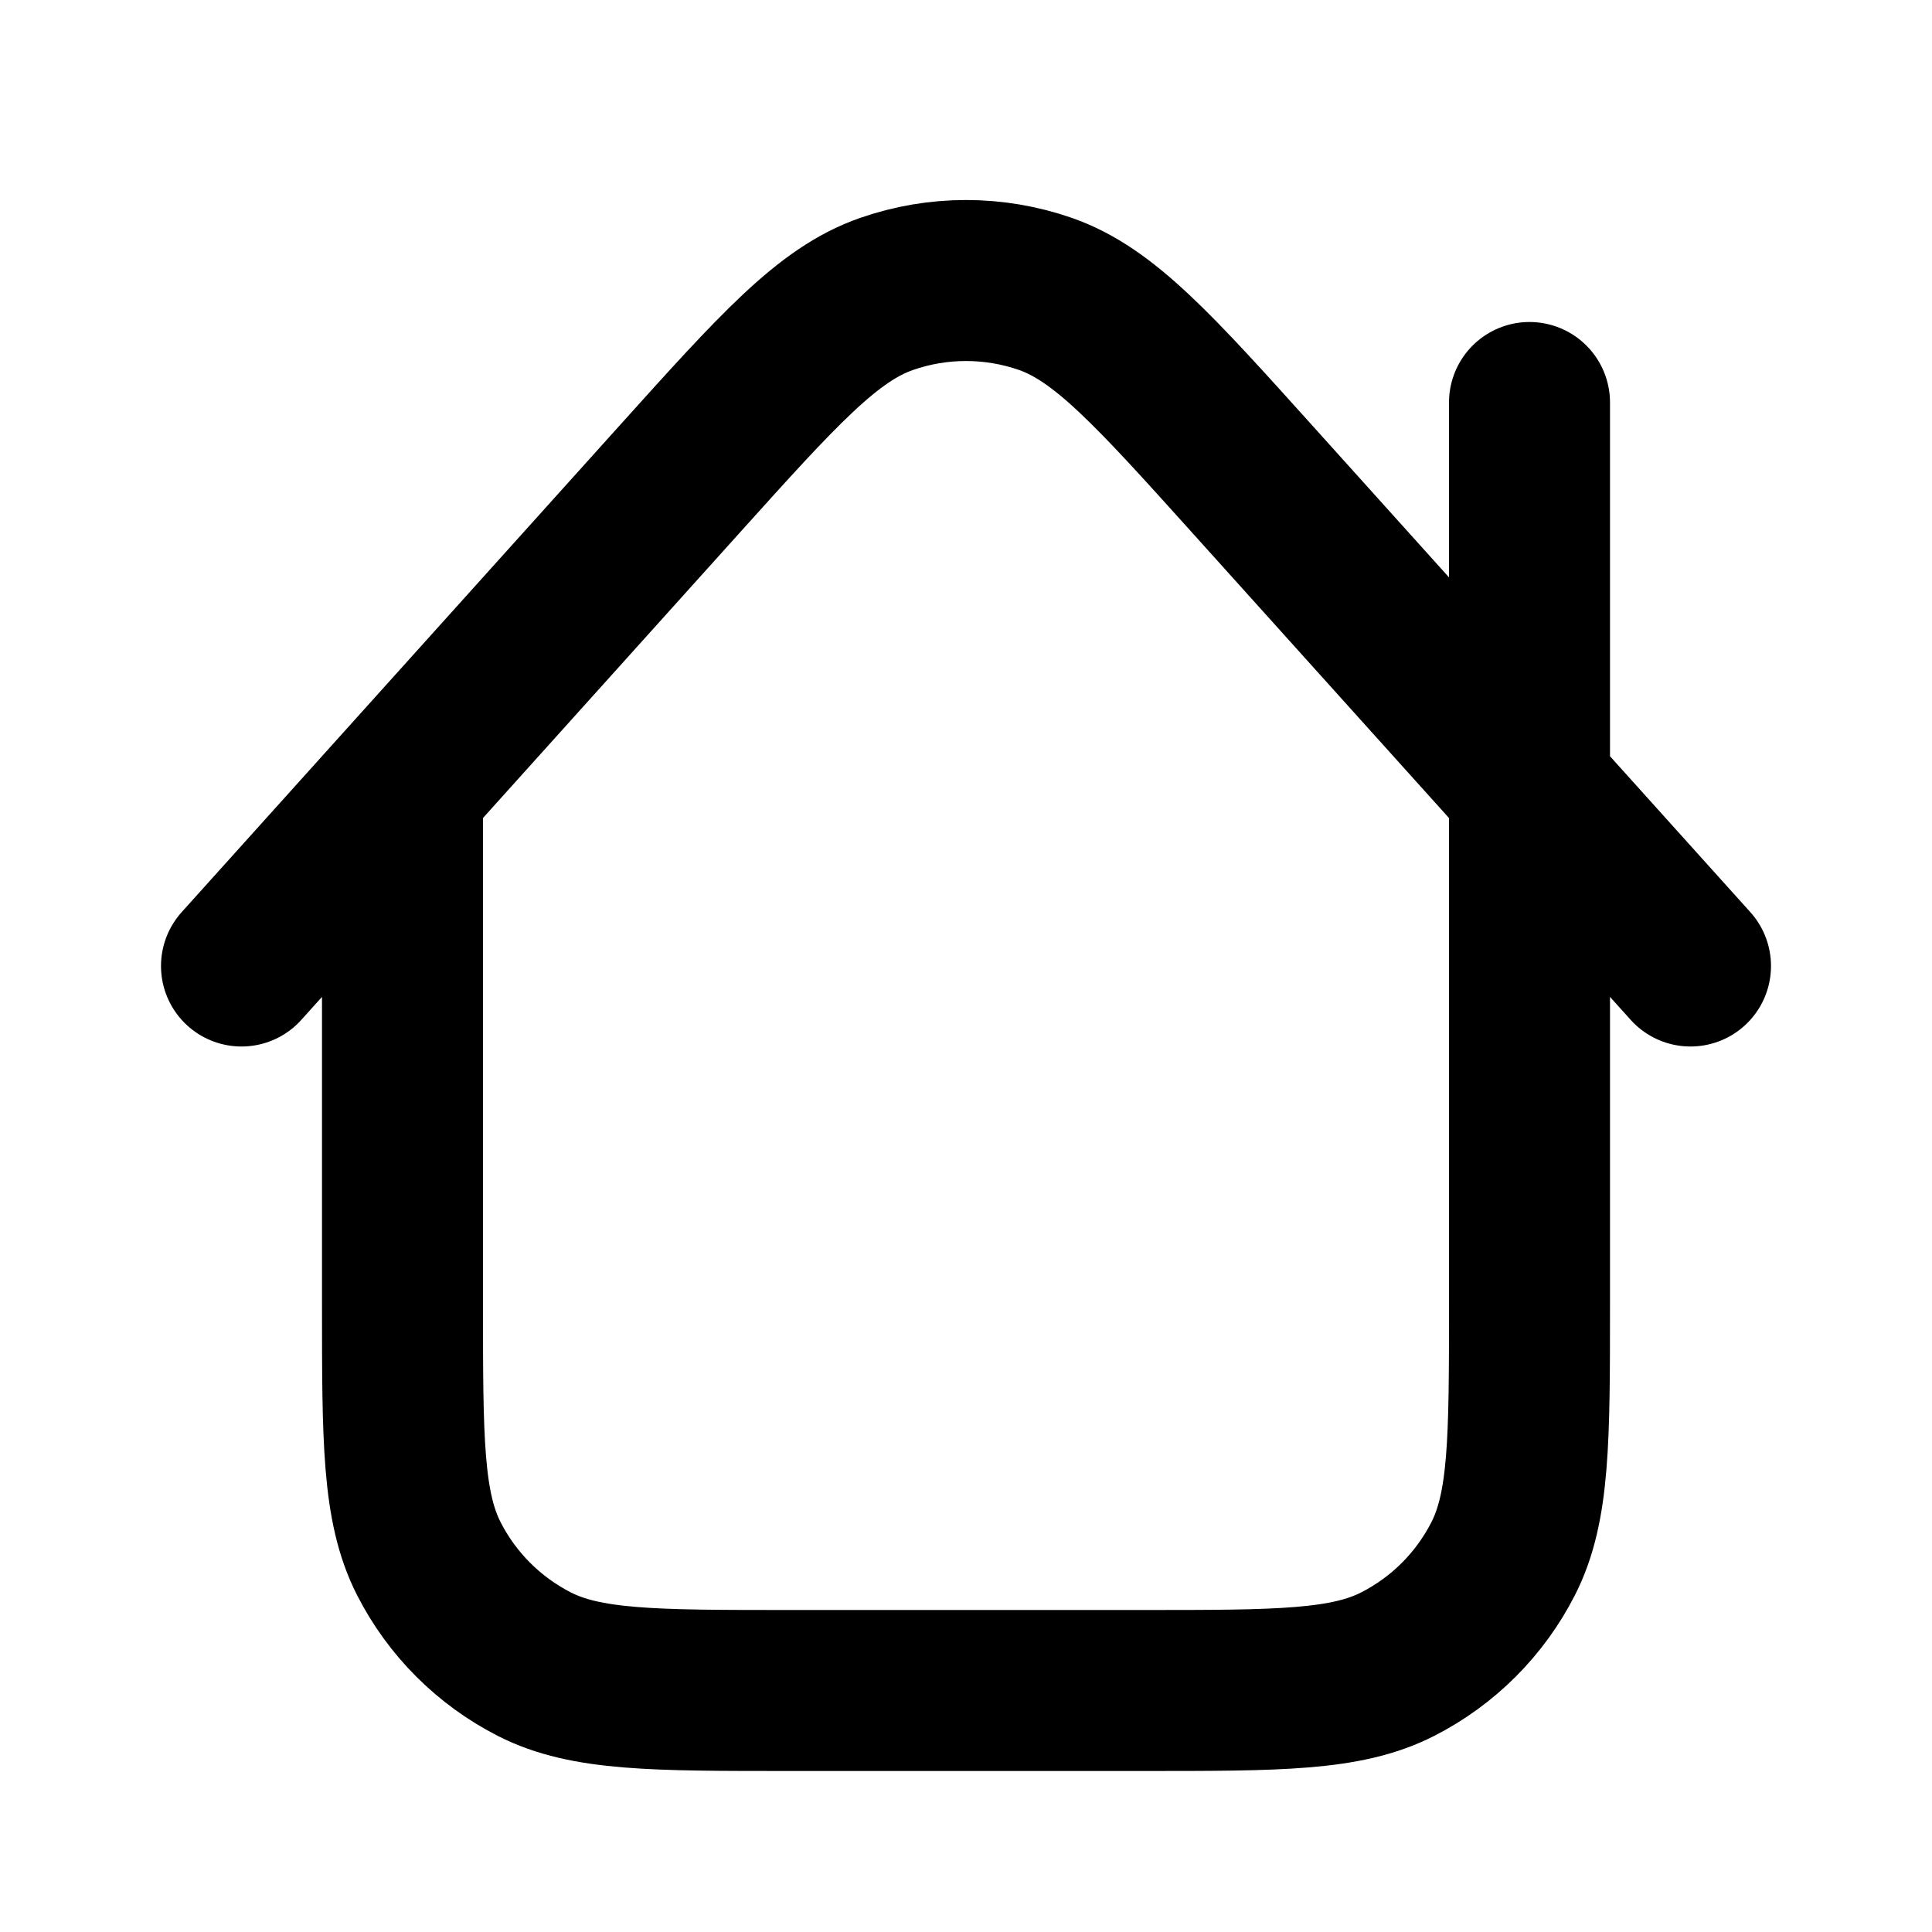
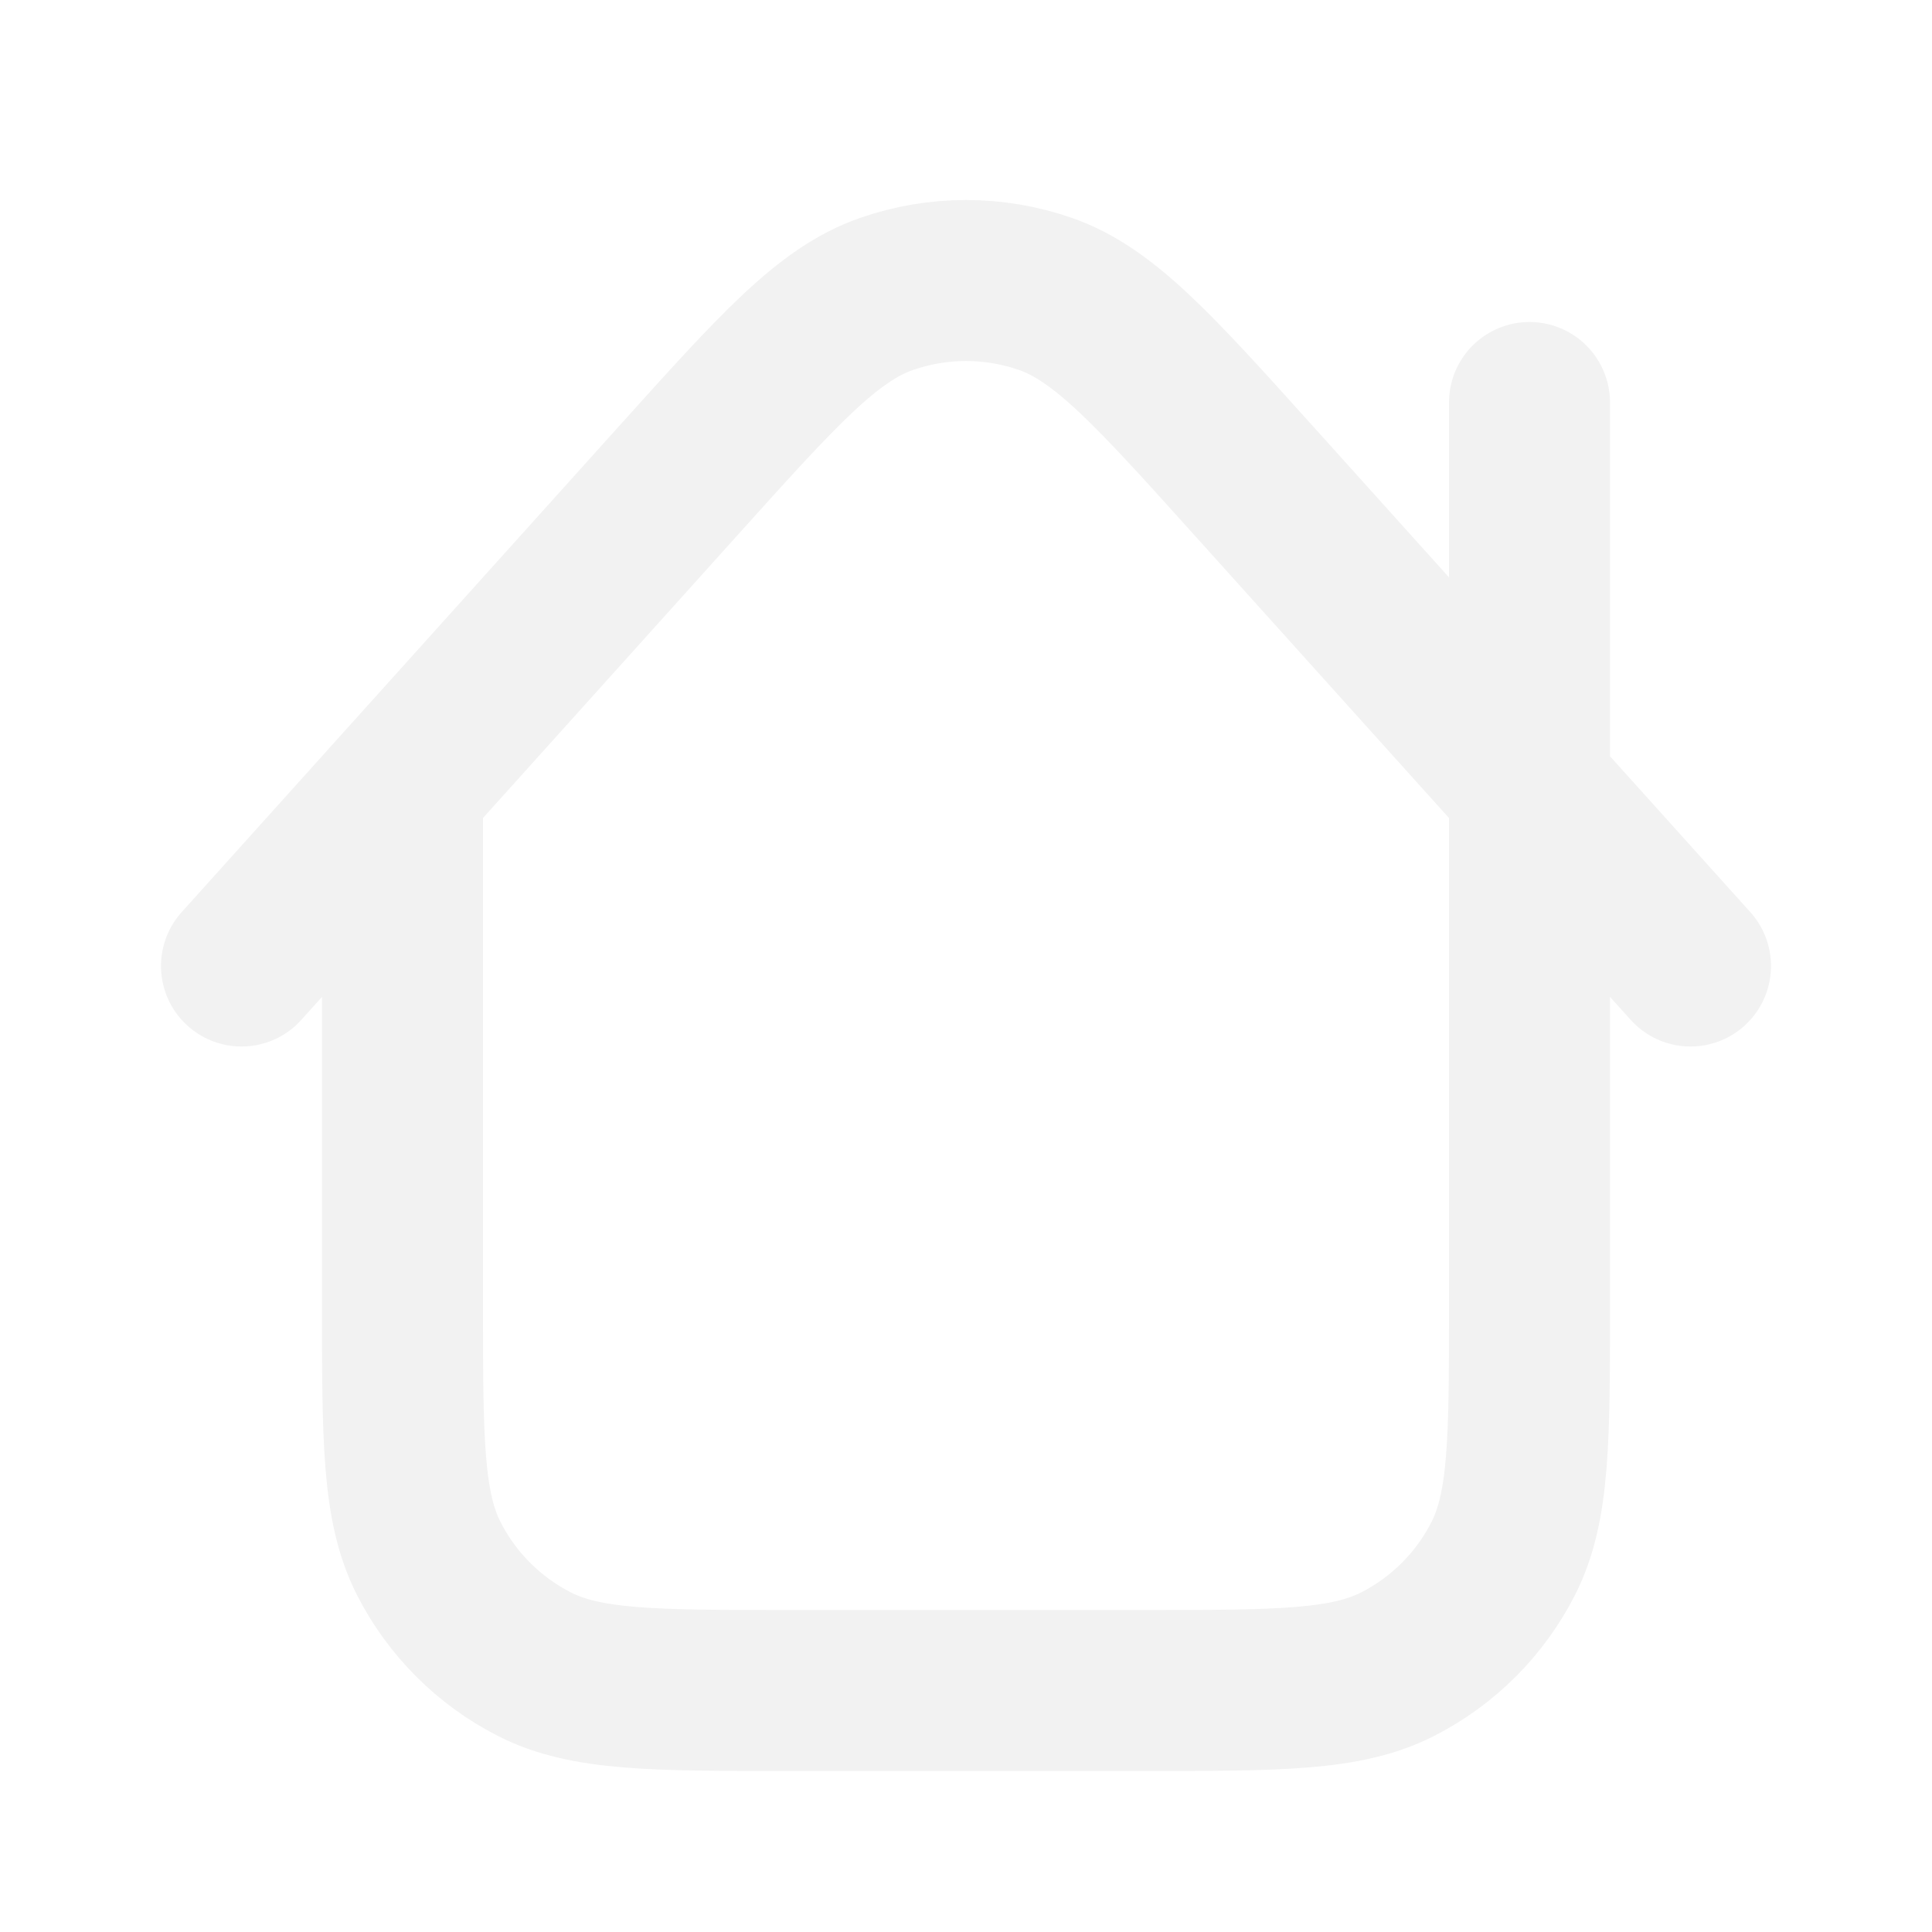
<svg xmlns="http://www.w3.org/2000/svg" width="800px" height="800px" viewBox="0 0 24 24" fill="none">
-   <path d="M5 9.777V16.2C5 17.88 5 18.72 5.327 19.362C5.615 19.927 6.074 20.385 6.638 20.673C7.28 21 8.12 21 9.8 21H14.2C15.88 21 16.72 21 17.362 20.673C17.927 20.385 18.385 19.927 18.673 19.362C19 18.72 19 17.88 19 16.2V5M21 12L15.567 5.964C14.331 4.591 13.713 3.905 12.986 3.651C12.347 3.429 11.651 3.429 11.012 3.652C10.284 3.905 9.667 4.592 8.431 5.965L3 12" stroke="#000000" stroke-width="2" stroke-linecap="round" stroke-linejoin="round" />
+   <path d="M5 9.777V16.2C5 17.88 5 18.72 5.327 19.362C5.615 19.927 6.074 20.385 6.638 20.673C7.28 21 8.12 21 9.8 21H14.2C15.88 21 16.72 21 17.362 20.673C17.927 20.385 18.385 19.927 18.673 19.362C19 18.72 19 17.88 19 16.2V5M21 12L15.567 5.964C14.331 4.591 13.713 3.905 12.986 3.651C12.347 3.429 11.651 3.429 11.012 3.652C10.284 3.905 9.667 4.592 8.431 5.965L3 12" stroke="#f2f2f2" stroke-width="2" stroke-linecap="round" stroke-linejoin="round" />
</svg>
